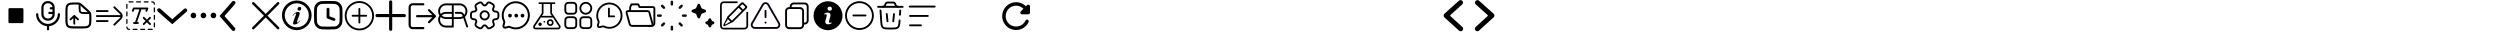
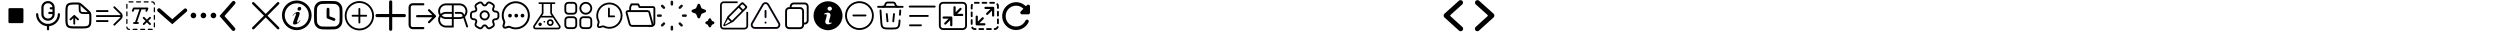
- <svg xmlns="http://www.w3.org/2000/svg" width="4000" height="50">
-   <path d="M405.25 5.25L445 45m0-39.75L405.25 45" fill="none" stroke="#000" stroke-linecap="round" stroke-width="4" />
-   <path d="M625.07 3.07v43.75m21.88-21.87H603.2" fill="none" stroke="#000" stroke-linecap="round" stroke-width="5" />
-   <path d="M575 14.31v21.76m10.88-10.88h-21.76" fill="none" stroke="#000" stroke-linecap="round" stroke-width="3" />
-   <path d="M1641.46 10.06c-4.54-4.54-10.96-7.15-18.03-6.43-10.21 1.03-18.61 9.32-19.76 19.53-1.53 13.5 8.9 24.88 22.07 24.88 8.88 0 16.5-5.2 20.06-12.69.89-1.86-.45-4.01-2.5-4.01-1.03 0-2 .56-2.45 1.47-3.14 6.76-10.68 11.05-18.92 9.21-6.18-1.36-11.16-6.4-12.47-12.58-2.34-10.8 5.87-20.37 16.28-20.37 4.62 0 8.74 1.92 11.74 4.95l-4.2 4.2c-1.75 1.75-.53 4.76 1.95 4.76h9.99c1.53 0 2.78-1.25 2.78-2.78v-9.97c0-2.48-3.01-3.73-4.76-1.98l-1.78 1.81zm679.18 15.75c-.52-.47-.51-1.28 0-1.74l18.88-16.96a3.98 3.98 0 00.31-5.61 3.956 3.956 0 00-5.59-.31l-23.13 20.77a3.983 3.983 0 00-.01 5.91l23.34 21.11a3.947 3.947 0 005.59-.29 3.97 3.97 0 00-.29-5.61l-19.1-17.27zm40.45 17.27a3.989 3.989 0 00-.29 5.61 3.947 3.947 0 005.59.29l23.34-21.11c1.75-1.58 1.74-4.33-.01-5.91l-23.13-20.77a3.947 3.947 0 00-5.59.31 3.981 3.981 0 00.31 5.61l18.88 16.96c.52.47.52 1.28 0 1.74l-19.1 17.27z" />
-   <g fill-rule="evenodd">
-     <path d="M61.2 22.78c0-.97-.79-1.76-1.76-1.76s-1.76.79-1.76 1.76c0 9.9 7.54 18.17 17.4 19.08v4.92c0 .97.79 1.76 1.76 1.76s1.76-.79 1.76-1.76v-4.92c9.86-.91 17.4-9.18 17.4-19.07 0-.97-.79-1.76-1.76-1.76s-1.76.79-1.76 1.76c-.1 8.63-7.19 15.55-15.82 15.45-8.49-.1-15.34-6.96-15.44-15.44h-.01z" />
-     <path d="M76.53 5.23c-3.77 0-6.83 3.06-6.83 6.83v10.69c0 3.77 3.06 6.83 6.83 6.83h.6c3.77 0 6.83-3.06 6.83-6.83v-.29h-4.95c-.97 0-1.76-.79-1.76-1.76s.79-1.76 1.76-1.76h4.95v-3.93h-2.71c-.97 0-1.76-.79-1.76-1.76s.79-1.76 1.76-1.76h2.68c-.31-3.53-3.27-6.25-6.81-6.25h-.58zm-10.36 6.83c0-5.72 4.64-10.36 10.36-10.36h.59c5.72 0 10.36 4.64 10.36 10.36v10.69c0 5.72-4.63 10.36-10.35 10.36h-.6c-5.72 0-10.36-4.64-10.36-10.36V12.07z" />
+ <svg xmlns="http://www.w3.org/2000/svg" id="_圖層_1" data-name="圖層 1" width="4000" height="50">
+   <defs>
+     <style>.cls-10,.cls-12,.cls-3,.cls-4,.cls-5,.cls-7,.cls-8,.cls-9{stroke:#000}.cls-10,.cls-12,.cls-15,.cls-3,.cls-4,.cls-5,.cls-7,.cls-8,.cls-9{fill:none}.cls-10,.cls-12,.cls-15,.cls-3,.cls-4,.cls-5,.cls-7{stroke-linecap:round}.cls-8{stroke-miterlimit:10}.cls-3{stroke-width:5px}.cls-10,.cls-15,.cls-4,.cls-7,.cls-8,.cls-9{stroke-width:3px}.cls-5{stroke-width:4px}.cls-10,.cls-12{stroke-linejoin:round}.cls-15,.cls-7,.cls-9{stroke-miterlimit:133.33}.cls-12{stroke-width:3.5px}.cls-15{stroke:#0c0310}.cls-16{fill-rule:evenodd}</style>
+   </defs>
+   <g id="Group_400" data-name="Group 400">
+     <path id="Line_30" data-name="Line 30" class="cls-5" d="M405.25 5.25L445 45" />
+     <path id="Line_31" data-name="Line 31" class="cls-5" d="M445 5.25L405.25 45" />
  </g>
-   <path fill="none" stroke="#000" stroke-linecap="round" stroke-miterlimit="10" stroke-width="6" d="M254.5 16.24l21.15 18.52L296.5 16.5m77.26-12l-18.52 21.15L373.5 46.5" />
+   <g id="Group_400-2" data-name="Group 400">
+     <path id="Line_30-2" data-name="Line 30" class="cls-3" d="M625.07 3.07v43.75" />
+     <path id="Line_31-2" data-name="Line 31" class="cls-3" d="M646.95 24.95H603.2" />
+   </g>
+   <g id="Group_400-3" data-name="Group 400">
+     <path id="Line_30-3" data-name="Line 30" class="cls-4" d="M575 14.31v21.76" />
+     <path id="Line_31-3" data-name="Line 31" class="cls-4" d="M585.88 25.19h-21.76" />
+   </g>
+   <path d="M1641.46 10.06c-4.54-4.54-10.96-7.15-18.03-6.43-10.21 1.03-18.61 9.32-19.76 19.53-1.53 13.5 8.9 24.88 22.07 24.88 8.88 0 16.5-5.2 20.06-12.69.89-1.86-.45-4.01-2.5-4.01-1.03 0-2 .56-2.45 1.47-3.14 6.76-10.68 11.05-18.92 9.21-6.18-1.36-11.16-6.4-12.47-12.58-2.34-10.8 5.87-20.37 16.28-20.37 4.62 0 8.74 1.92 11.74 4.95l-4.2 4.2c-1.75 1.75-.53 4.76 1.95 4.76h9.99c1.53 0 2.78-1.25 2.78-2.78v-9.99c0-2.48-3.01-3.73-4.76-1.98l-1.78 1.81zm679.18 15.75c-.52-.47-.51-1.28 0-1.74l18.88-16.96a3.98 3.98 0 00.31-5.61 3.956 3.956 0 00-5.59-.31l-23.13 20.77a3.983 3.983 0 00-.01 5.91l23.34 21.11a3.947 3.947 0 005.59-.29 3.97 3.97 0 00-.29-5.61l-19.1-17.27zm40.45 17.27a3.989 3.989 0 00-.29 5.61 3.947 3.947 0 005.59.29l23.34-21.11c1.75-1.58 1.74-4.33-.01-5.91l-23.13-20.77a3.947 3.947 0 00-5.59.31 3.981 3.981 0 00.31 5.61l18.88 16.96c.52.47.52 1.28 0 1.74l-19.1 17.27z" />
+   <g id="Group_553" data-name="Group 553">
+     <path id="Path_88" data-name="Path 88" class="cls-16" d="M61.2 22.78c0-.97-.79-1.76-1.76-1.76s-1.76.79-1.76 1.76c0 9.9 7.54 18.17 17.4 19.08v4.92c0 .97.79 1.76 1.76 1.76s1.76-.79 1.76-1.76v-4.92c9.86-.91 17.4-9.18 17.4-19.07 0-.97-.79-1.76-1.76-1.76s-1.76.79-1.76 1.76c-.1 8.63-7.19 15.55-15.82 15.45-8.49-.1-15.34-6.96-15.44-15.44h-.01z" />
+     <path id="Path_89" data-name="Path 89" class="cls-16" d="M76.53 5.23c-3.77 0-6.83 3.06-6.83 6.83v10.69c0 3.77 3.06 6.83 6.83 6.83h.6c3.77 0 6.83-3.06 6.83-6.83v-.29h-4.95c-.97 0-1.76-.79-1.76-1.76s.79-1.76 1.76-1.76h4.95v-3.93h-2.71c-.97 0-1.76-.79-1.76-1.76s.79-1.76 1.76-1.76h2.68c-.31-3.53-3.27-6.25-6.81-6.25h-.58zm-10.36 6.83c0-5.72 4.64-10.36 10.36-10.36h.59c5.72 0 10.36 4.64 10.36 10.36v10.69c0 5.72-4.63 10.36-10.35 10.36h-.6c-5.72 0-10.36-4.64-10.36-10.36V12.06z" />
+   </g>
+   <path d="M254.5 16.24l21.15 18.52L296.5 16.5m77.26-12l-18.52 21.15L373.5 46.5" stroke-miterlimit="10" stroke-linecap="round" fill="none" stroke="#000" stroke-width="6" />
  <circle cx="309.5" cy="24.75" r="4.5" />
  <circle cx="325.5" cy="24.75" r="4.5" />
  <circle cx="341.5" cy="24.75" r="4.5" />
  <path d="M975 4.03c-11.59 0-20.99 9.41-20.98 21 0 3.24.75 6.43 2.19 9.33.2.37.25.8.16 1.21l-1.17 4.35a4.003 4.003 0 004.9 4.9l4.35-1.17c.41-.1.84-.04 1.21.16 10.38 5.16 22.99.93 28.15-9.45 1.44-2.9 2.19-6.1 2.2-9.34 0-11.59-9.41-20.99-21-20.98zm0 39.04c-2.78 0-5.53-.65-8.02-1.88a4.632 4.632 0 00-3.27-.36L959.36 42a1.074 1.074 0 01-1.31-1.32l1.17-4.35c.28-1.1.15-2.26-.37-3.27-4.44-8.94-.8-19.78 8.13-24.22 2.5-1.24 5.24-1.89 8.03-1.89 9.97 0 18.06 8.09 18.05 18.07 0 9.97-8.09 18.06-18.07 18.05z" />
-   <path d="M982.7 24.7h-6.96V13.58c0-.81-.66-1.46-1.46-1.46s-1.46.66-1.46 1.46v14.04h9.89c.81 0 1.46-.66 1.46-1.46s-.66-1.46-1.46-1.46zM825.25 2c-12.43 0-22.5 10.09-22.49 22.52 0 3.47.81 6.89 2.35 10 .21.4.27.86.17 1.3l-1.26 4.66c-.61 2.29.75 4.64 3.04 5.25.73.19 1.49.19 2.22 0l4.66-1.26c.44-.1.9-.04 1.3.17 11.13 5.54 24.65 1 30.18-10.14 1.55-3.11 2.35-6.54 2.35-10.01 0-12.43-10.09-22.5-22.52-22.49zm0 41.86c-2.98 0-5.93-.69-8.6-2.02a5.018 5.018 0 00-3.51-.39l-4.66 1.26a1.154 1.154 0 01-1.41-1.42l1.26-4.66c.3-1.18.16-2.43-.39-3.51-4.76-9.58-.86-21.21 8.72-25.97 2.68-1.33 5.62-2.02 8.61-2.03 10.7 0 19.36 8.68 19.36 19.37 0 10.7-8.68 19.36-19.37 19.36z" />
-   <path d="M1008.25 17.76v-5.44c0-.67.16-1.33.45-1.93l1.7-3.4h10.76l2.15 4.31h21.53c1.19 0 2.15.96 2.15 2.15v23.68a4.31 4.31 0 01-4.31 4.31h-4.31" fill="none" stroke="#000" stroke-linecap="round" stroke-linejoin="round" stroke-width="3" />
-   <path d="M1036.74 17.76h-32.14c-1.42 0-2.45 1.35-2.08 2.72l4.85 17.79a4.303 4.303 0 004.15 3.17h30.49c1.42 0 2.45-1.35 2.08-2.72l-5.28-19.38a2.16 2.16 0 00-2.08-1.59z" fill="none" stroke="#000" stroke-miterlimit="133.33" stroke-width="3" />
-   <circle cx="474.83" cy="24.5" r="21.5" fill="none" stroke="#000" stroke-linecap="round" stroke-linejoin="round" stroke-width="4.5" />
-   <path d="M473.51 19.92c-1.9.89-3.52 2.42-5.15 4.65-.23.32-.24.51 0 .68.17.12.26.08.51-.18l.07-.07c.21-.23.38-.42.74-.84 1.2-1.39 1.78-1.96 2.69-2.48.79-.45 1.48.21 1.34 1.06-.04.24-.1.41-.26.79-.07.15-.09.22-.12.3-.29.78-.54 1.42-1.06 2.77l-.02.06q-.16.41-.31.82c-.68 1.77-1.1 2.86-1.52 4.01l-.03.07c-.08.2-.15.41-.23.61-.49 1.33-.77 2.19-.98 3.1q-.03.14-.07.29c-.12.52-.18.85-.22 1.2-.06.59-.01 1.08.17 1.49.21.46.66.79 1.18.87.86.13 1.69.12 2.41-.05.4-.09.8-.21 1.19-.36 1.13-.42 2.21-1.09 3.27-1.96.92-.77 1.79-1.7 2.7-2.86l.16-.2c.28-.35.41-.58.46-.82.05-.26-.17-.53-.34-.44-.09.04-.18.13-.32.31-.1.13-.15.2-.21.26a43.43 43.43 0 01-2.12 2.23c-.31.31-.69.58-1.11.78-.66.33-1.26-.08-1.19-.82.05-.49.16-.99.34-1.47.38-1.06.7-1.92 1.39-3.81.3-.82.43-1.17.59-1.62.48-1.31.87-2.37 1.23-3.39.45-1.26.71-2.2.83-3.17.09-.73-.11-1.43-.58-1.91-.51-.53-1.25-.78-2.16-.77-1.01.01-2.19.34-3.27.85zm6.9-8.69c-1.81-.71-3.99.51-4.35 2.43-.26 1.39.26 2.59 1.32 3.09 2.1 1 4.62-.6 4.62-2.93 0-1.3-.55-2.19-1.59-2.59zm42.55-9.67h4.53c3.16 0 5.67 0 7.69.17 2.07.17 3.84.53 5.45 1.37 2.5 1.3 4.53 3.33 5.83 5.83.84 1.61 1.2 3.38 1.37 5.45.17 2.02.17 4.54.17 7.69v4.53c0 3.16 0 5.67-.17 7.69-.17 2.07-.53 3.84-1.37 5.45a13.67 13.67 0 01-5.83 5.83c-1.61.84-3.38 1.2-5.45 1.37-2.02.17-4.54.17-7.69.17h-4.53c-3.16 0-5.67 0-7.69-.17-2.07-.17-3.84-.53-5.45-1.37a13.67 13.67 0 01-5.83-5.83c-.84-1.61-1.2-3.38-1.37-5.45-.17-2.02-.17-4.54-.17-7.69v-4.53c0-3.16 0-5.67.17-7.69.17-2.07.53-3.84 1.37-5.45 1.3-2.5 3.33-4.53 5.83-5.83 1.61-.84 3.38-1.2 5.45-1.37 2.02-.17 4.54-.17 7.69-.17zm-7.32 4.71c-1.79.15-2.88.43-3.73.87a9.129 9.129 0 00-3.89 3.89c-.44.85-.72 1.94-.87 3.73-.15 1.81-.15 4.14-.15 7.42v4.33c0 3.28 0 5.6.15 7.42.15 1.79.43 2.88.87 3.73a9.129 9.129 0 003.89 3.89c.85.44 1.94.72 3.73.87 1.81.15 4.14.15 7.42.15h4.33c3.28 0 5.6 0 7.42-.15 1.79-.15 2.88-.43 3.73-.87a9.129 9.129 0 003.89-3.89c.44-.85.72-1.94.87-3.73.15-1.81.15-4.14.15-7.42v-4.33c0-3.28 0-5.6-.15-7.42-.15-1.79-.43-2.88-.87-3.73a9.129 9.129 0 00-3.89-3.89c-.85-.44-1.94-.72-3.73-.87-1.81-.15-4.14-.15-7.42-.15h-4.33c-3.28 0-5.6 0-7.42.15zm9.19 6.13c1.26 0 2.28 1.02 2.28 2.28v11.31l8.03 3.05c1.18.45 1.77 1.76 1.32 2.94a2.273 2.273 0 01-2.94 1.32l-9.5-3.61a2.286 2.286 0 01-1.47-2.13V14.67c0-1.26 1.02-2.28 2.28-2.28z" fill-rule="evenodd" />
-   <path d="M896.32 40.68l-13.2-19.8V6.4h4.06c.75 0 1.35-.61 1.35-1.35s-.61-1.35-1.35-1.35h-24.35c-.75 0-1.35.61-1.35 1.35s.61 1.35 1.35 1.35h4.06v14.47l-13.2 19.8a4.058 4.058 0 003.38 6.31h35.88a4.058 4.058 0 003.38-6.31zM880.41 6.41v14.88c0 .27.08.53.23.75l2.21 3.31h-15.69l2.21-3.31c.15-.22.23-.48.23-.75V6.4h10.82zm13.72 37.16c-.23.44-.69.72-1.19.71h-35.88c-.5 0-.96-.27-1.19-.71-.24-.44-.22-.98.07-1.39l9.44-14.16c.05.01.1.03.16.03h18.94c.05 0 .11-.02.16-.03l9.44 14.16c.28.41.31.95.07 1.39zm-13.72-12.81c-2.99 0-5.41 2.42-5.41 5.41s2.42 5.41 5.41 5.41 5.41-2.42 5.41-5.41-2.42-5.41-5.41-5.41zm0 8.12c-1.49 0-2.71-1.21-2.71-2.71s1.21-2.71 2.71-2.71 2.71 1.21 2.71 2.71-1.21 2.71-2.71 2.71zm-8.12-4.06c0 .75-.61 1.35-1.35 1.35s-1.35-.61-1.35-1.35.61-1.35 1.35-1.35 1.35.61 1.35 1.35zm-5.41 4.06c0 1.49-1.21 2.71-2.71 2.71s-2.71-1.21-2.71-2.71 1.21-2.71 2.71-2.71 2.71 1.21 2.71 2.71z" />
-   <circle cx="575" cy="25.19" r="22" fill="none" stroke="#000" stroke-miterlimit="10" stroke-width="3" />
-   <path d="M775.49 31.22c3.64 0 6.6-2.95 6.6-6.6s-2.95-6.6-6.6-6.6-6.6 2.95-6.6 6.6 2.95 6.6 6.6 6.6z" fill="none" stroke="#000" stroke-linecap="round" stroke-linejoin="round" stroke-width="3" />
-   <path d="M753.5 26.56v-3.87c0-2.29 1.87-4.18 4.18-4.18 3.98 0 5.61-2.81 3.61-6.27a4.187 4.187 0 011.54-5.7l3.8-2.18c1.74-1.03 3.98-.42 5.01 1.32l.24.42c1.98 3.45 5.23 3.45 7.23 0l.24-.42c1.03-1.74 3.28-2.35 5.01-1.32l3.8 2.18c2 1.14 2.68 3.72 1.54 5.7-2 3.45-.37 6.27 3.61 6.27 2.29 0 4.18 1.87 4.18 4.18v3.87c0 2.29-1.87 4.18-4.18 4.18-3.98 0-5.61 2.81-3.61 6.27 1.14 2 .46 4.55-1.54 5.7l-3.8 2.18c-1.74 1.03-3.98.42-5.01-1.32l-.24-.42c-1.98-3.45-5.23-3.45-7.23 0l-.24.42c-1.03 1.74-3.28 2.35-5.01 1.32l-3.8-2.18c-2-1.14-2.68-3.72-1.54-5.7 2-3.45.37-6.27-3.61-6.27-2.31 0-4.18-1.89-4.18-4.18zM155 25.7h39.82m-11.94-14.08l10.27 10.01c.53.51.95 1.12 1.23 1.8.29.68.43 1.4.43 2.14s-.15 1.46-.43 2.14c-.29.68-.71 1.29-1.23 1.8l-10.27 9.98M155 17.71h17.2m42.24 19.12h6.22M155 33.71h17.2" fill="none" stroke="#000" stroke-linecap="round" stroke-linejoin="round" stroke-width="3" />
+   <path d="M982.7 24.7h-6.96V13.59c0-.81-.66-1.46-1.46-1.46s-1.46.66-1.46 1.46v14.04h9.89c.81 0 1.46-.66 1.46-1.46s-.66-1.46-1.46-1.46zM825.25 2c-12.43 0-22.5 10.09-22.49 22.52 0 3.47.81 6.89 2.35 10 .21.4.27.86.17 1.3l-1.26 4.66c-.61 2.29.75 4.64 3.04 5.25.73.19 1.49.19 2.22 0l4.66-1.26c.44-.1.9-.04 1.3.17 11.13 5.54 24.65 1 30.18-10.14 1.55-3.11 2.35-6.54 2.35-10.01 0-12.43-10.09-22.5-22.52-22.49zm0 41.86c-2.98 0-5.93-.69-8.6-2.02a5.018 5.018 0 00-3.51-.39l-4.66 1.26a1.154 1.154 0 01-1.41-1.42l1.26-4.66c.3-1.18.16-2.43-.39-3.51-4.76-9.58-.86-21.21 8.72-25.97 2.68-1.33 5.62-2.02 8.61-2.03 10.7 0 19.36 8.68 19.36 19.37 0 10.7-8.68 19.36-19.37 19.36z" />
+   <path class="cls-10" d="M1008.25 17.76v-5.44c0-.67.16-1.33.45-1.93l1.7-3.4h10.76l2.15 4.31h21.53c1.19 0 2.15.96 2.15 2.15v23.68a4.31 4.31 0 01-4.31 4.31h-4.31" />
+   <path class="cls-9" d="M1036.74 17.76h-32.14c-1.42 0-2.45 1.35-2.08 2.72l4.85 17.79a4.303 4.303 0 004.15 3.17h30.49c1.42 0 2.45-1.35 2.08-2.72l-5.28-19.38a2.16 2.16 0 00-2.08-1.59z" />
+   <circle cx="474.83" cy="24.5" r="21.5" stroke-linejoin="round" stroke-width="4.5" stroke-linecap="round" fill="none" stroke="#000" />
+   <path class="cls-16" d="M473.51 19.92c-1.9.89-3.52 2.42-5.15 4.65-.23.32-.24.51 0 .68.17.12.26.08.51-.18l.07-.07c.21-.23.38-.42.74-.84 1.2-1.39 1.78-1.96 2.69-2.48.79-.45 1.48.21 1.34 1.06-.04.24-.1.41-.26.79-.07.15-.09.22-.12.3-.29.78-.54 1.42-1.06 2.77l-.02.06q-.16.41-.31.82c-.68 1.77-1.1 2.86-1.52 4.01l-.03.07c-.08.2-.15.41-.23.61-.49 1.33-.77 2.19-.98 3.1q-.03.14-.07.29c-.12.52-.18.85-.22 1.2-.06.59-.01 1.08.17 1.49.21.46.66.79 1.18.87.86.13 1.69.12 2.41-.05.4-.09.8-.21 1.19-.36 1.13-.42 2.21-1.09 3.27-1.96.92-.77 1.79-1.7 2.7-2.86l.16-.2c.28-.35.41-.58.46-.82.05-.26-.17-.53-.34-.44-.09.04-.18.13-.32.31-.1.13-.15.2-.21.26a43.43 43.43 0 01-2.12 2.23c-.31.31-.69.58-1.11.78-.66.33-1.26-.08-1.19-.82.05-.49.16-.99.34-1.47.38-1.06.7-1.92 1.39-3.81.3-.82.43-1.17.59-1.62.48-1.31.87-2.37 1.23-3.39.45-1.26.71-2.2.83-3.17.09-.73-.11-1.43-.58-1.91-.51-.53-1.25-.78-2.16-.77-1.01.01-2.19.34-3.27.85zm6.9-8.69c-1.81-.71-3.99.51-4.35 2.43-.26 1.39.26 2.59 1.32 3.09 2.1 1 4.62-.6 4.62-2.93 0-1.3-.55-2.19-1.59-2.59zm42.55-9.67h4.53c3.16 0 5.67 0 7.69.17 2.07.17 3.84.53 5.45 1.37 2.5 1.3 4.53 3.33 5.83 5.83.84 1.61 1.2 3.38 1.37 5.45.17 2.02.17 4.54.17 7.69v4.53c0 3.16 0 5.67-.17 7.69-.17 2.07-.53 3.84-1.37 5.45a13.67 13.67 0 01-5.83 5.83c-1.61.84-3.38 1.2-5.45 1.37-2.02.17-4.54.17-7.69.17h-4.53c-3.16 0-5.67 0-7.69-.17-2.07-.17-3.84-.53-5.45-1.37a13.67 13.67 0 01-5.83-5.83c-.84-1.61-1.2-3.38-1.37-5.45-.17-2.02-.17-4.54-.17-7.69v-4.53c0-3.16 0-5.67.17-7.69.17-2.07.53-3.84 1.37-5.45 1.3-2.5 3.33-4.53 5.83-5.83 1.61-.84 3.38-1.2 5.45-1.37 2.02-.17 4.54-.17 7.69-.17zm-7.32 4.71c-1.79.15-2.88.43-3.73.87a9.129 9.129 0 00-3.89 3.89c-.44.85-.72 1.94-.87 3.73-.15 1.81-.15 4.14-.15 7.42v4.33c0 3.28 0 5.6.15 7.42.15 1.79.43 2.88.87 3.73a9.129 9.129 0 003.89 3.89c.85.44 1.94.72 3.73.87 1.81.15 4.14.15 7.42.15h4.33c3.28 0 5.6 0 7.42-.15 1.79-.15 2.88-.43 3.73-.87a9.129 9.129 0 003.89-3.89c.44-.85.72-1.94.87-3.73.15-1.81.15-4.14.15-7.42v-4.33c0-3.28 0-5.6-.15-7.42-.15-1.79-.43-2.88-.87-3.73a9.129 9.129 0 00-3.89-3.89c-.85-.44-1.94-.72-3.73-.87-1.81-.15-4.14-.15-7.42-.15h-4.33c-3.28 0-5.6 0-7.42.15zm9.19 6.13c1.26 0 2.28 1.02 2.28 2.28v11.31l8.03 3.05c1.18.45 1.77 1.76 1.32 2.94a2.273 2.273 0 01-2.94 1.32l-9.5-3.61a2.286 2.286 0 01-1.47-2.13V14.68c0-1.26 1.02-2.28 2.28-2.28z" />
+   <path id="Path_84" data-name="Path 84" d="M896.32 40.68l-13.2-19.8V6.4h4.06c.75 0 1.35-.61 1.35-1.35s-.61-1.35-1.35-1.35h-24.35c-.75 0-1.35.61-1.35 1.35s.61 1.35 1.35 1.35h4.06v14.47l-13.2 19.8a4.058 4.058 0 003.38 6.31h35.88a4.058 4.058 0 003.38-6.31zM880.41 6.41v14.88c0 .27.08.53.23.75l2.21 3.31h-15.69l2.21-3.31c.15-.22.23-.48.23-.75V6.4h10.82zm13.72 37.16c-.23.44-.69.72-1.19.71h-35.88c-.5 0-.96-.27-1.19-.71-.24-.44-.22-.98.07-1.39l9.44-14.16c.05.01.1.03.16.03h18.94c.05 0 .11-.02.16-.03l9.44 14.16c.28.41.31.95.07 1.39zm-13.72-12.81c-2.99 0-5.41 2.42-5.41 5.41s2.42 5.41 5.41 5.41 5.41-2.42 5.41-5.41-2.42-5.41-5.41-5.41zm0 8.12c-1.49 0-2.71-1.21-2.71-2.71s1.21-2.71 2.71-2.71 2.71 1.21 2.71 2.71-1.21 2.71-2.71 2.71zm-8.12-4.06c0 .75-.61 1.35-1.35 1.35s-1.35-.61-1.35-1.35.61-1.35 1.35-1.35 1.35.61 1.35 1.35zm-5.41 4.06c0 1.49-1.21 2.71-2.71 2.71s-2.71-1.21-2.71-2.71 1.21-2.71 2.71-2.71 2.71 1.21 2.71 2.71z" />
+   <circle class="cls-8" cx="575" cy="25.19" r="22" />
+   <path class="cls-10" d="M775.49 31.22c3.64 0 6.6-2.95 6.6-6.6s-2.95-6.6-6.6-6.6-6.6 2.95-6.6 6.6 2.95 6.6 6.6 6.6z" />
+   <path class="cls-10" d="M753.5 26.56v-3.87c0-2.29 1.87-4.18 4.18-4.18 3.98 0 5.61-2.81 3.61-6.27a4.187 4.187 0 011.54-5.7l3.8-2.18c1.74-1.03 3.98-.42 5.01 1.32l.24.42c1.98 3.45 5.23 3.45 7.23 0l.24-.42c1.03-1.74 3.28-2.35 5.01-1.32l3.8 2.18c2 1.14 2.68 3.72 1.54 5.7-2 3.45-.37 6.27 3.61 6.27 2.29 0 4.18 1.87 4.18 4.18v3.87c0 2.29-1.87 4.18-4.18 4.18-3.98 0-5.61 2.81-3.61 6.27 1.14 2 .46 4.55-1.54 5.7l-3.8 2.18c-1.74 1.03-3.98.42-5.01-1.32l-.24-.42c-1.98-3.45-5.23-3.45-7.23 0l-.24.42c-1.03 1.74-3.28 2.35-5.01 1.32l-3.8-2.18c-2-1.14-2.68-3.72-1.54-5.7 2-3.45.37-6.27-3.61-6.27-2.31 0-4.18-1.89-4.18-4.18zM155 25.7h39.82m-11.94-14.08l10.27 10.01c.53.51.95 1.12 1.23 1.8.29.68.43 1.4.43 2.14s-.15 1.46-.43 2.14c-.29.68-.71 1.29-1.23 1.8l-10.27 9.98M155 17.71h17.2m42.24 19.12h6.22M155 33.71h17.2" />
  <rect x="13.5" y="13" width="24" height="24" rx="1.89" ry="1.89" />
  <path d="M145.54 20.74l-.1-.23-.1-.22c-.83-1.7-2.3-3.02-4.47-4.98l-8.01-7.21c-1.87-1.68-3.13-2.82-4.65-3.46s-.47-.18-.47-.18c-1.55-.53-3.26-.53-5.79-.53h-.53c-3.48 0-6.23 0-8.41.3-2.45.33-4.15 1.03-5.47 2.26s-.35.35-.35.35c-1.24 1.32-1.94 3.02-2.26 5.45-.3 2.2-.3 4.98-.3 8.51v7.86c0 3.53 0 6.32.3 8.51.33 2.44 1.03 4.13 2.26 5.45s.35.36.35.36c1.32 1.23 3.01 1.93 5.45 2.26 2.17.29 4.91.3 8.37.3h8.14c3.46 0 6.2 0 8.37-.3 2.44-.33 4.13-1.03 5.45-2.26s.35-.35.35-.35c1.24-1.32 1.94-3.02 2.26-5.45.3-2.19.3-4.98.3-8.5v-1.27c0-2.92 0-4.9-.71-6.65zm-2.66 7.81c0 3.6 0 6.2-.26 8.17-.24 1.79-.68 2.9-1.48 3.69-.8.8-1.9 1.24-3.69 1.49-1.97.26-4.57.26-8.17.26h-7.65c-3.6 0-6.2 0-8.17-.26-1.79-.24-2.9-.68-3.7-1.48-.8-.8-1.24-1.91-1.48-3.7-.26-1.97-.26-4.57-.26-8.17V20.9c0-3.6 0-6.2.26-8.17.24-1.79.69-2.9 1.48-3.7.8-.8 1.91-1.24 3.71-1.48 1.98-.27 4.59-.27 8.21-.27 3.07 0 4.14.03 5.09.4.94.36 1.75 1.04 3.95 3.03l7.65 6.88h.01c2.62 2.37 3.5 3.22 3.98 4.29.47 1.07.51 2.31.51 5.83v.84z" />
-   <path d="M127.36 6.56v4.78c0 4.51 0 6.76 1.4 8.16 1.4 1.4 3.65 1.4 8.16 1.4h7.65" fill="none" stroke="#000" stroke-miterlimit="133.33" stroke-width="3" />
-   <path d="M118.82 37.86v-12.4m0 0l-6.01 5.63m6.01-5.63l6.01 5.63M240 28.5l-10.01 10.01m10.01 0L229.99 28.5" fill="none" stroke="#000" stroke-linecap="round" stroke-linejoin="round" stroke-width="3" />
-   <g fill="none" stroke="#000" stroke-miterlimit="133.33" stroke-width="3">
-     <path d="M1444.25 10.94h-39.3m13.87 11.56l1.16 11.56m10.4-11.56l-1.16 11.56" stroke-linecap="round" />
-     <path d="M1411.88 10.94h.25c1.9-.05 3.58-1.26 4.23-3.05l.08-.24.22-.67c.19-.57.29-.86.41-1.11a3.48 3.48 0 012.53-1.82c.27-.04.57-.04 1.18-.04h7.6c.61 0 .91 0 1.18.04 1.08.17 2.02.85 2.53 1.82.13.24.22.53.41 1.11l.22.67.08.24c.65 1.79 2.33 3 4.23 3.05h.25" />
-     <path d="M1439.33 32.67c-.41 6.14-.61 9.21-2.61 11.08-2 1.87-5.08 1.87-11.23 1.87h-1.79c-6.15 0-9.23 0-11.23-1.87s-2.2-4.94-2.61-11.08l-1.06-15.95m31.6 0l-.46 6.94" stroke-linecap="round" />
-   </g>
-   <path fill="none" stroke="#000" stroke-linecap="round" stroke-linejoin="round" stroke-width="3" d="M234.28 17.32l1.55-3.82h-21.77l-1.56 3.82m12.44-3.04l-7.77 22.55" />
-   <rect x="203" y="3" width="44" height="44" rx="3.6" ry="3.6" fill="none" stroke="#000" stroke-dasharray="0 0 6.06 6.06" stroke-linecap="round" stroke-linejoin="round" stroke-width="2" />
+   <path class="cls-9" d="M127.36 6.56v4.78c0 4.51 0 6.76 1.4 8.16 1.4 1.4 3.65 1.4 8.16 1.4h7.65" />
+   <path class="cls-10" d="M118.82 37.86v-12.4m0 0l-6.01 5.63m6.01-5.63l6.01 5.63M240 28.5l-10.01 10.01m10.01 0L229.99 28.5" />
+   <path class="cls-7" d="M1444.25 10.94h-39.3m13.87 11.56l1.16 11.56m10.4-11.56l-1.16 11.56" />
+   <path class="cls-9" d="M1411.88 10.94h.25c1.9-.05 3.58-1.26 4.23-3.05l.08-.24.22-.67c.19-.57.29-.86.41-1.11a3.48 3.48 0 012.53-1.82c.27-.04.57-.04 1.18-.04h7.6c.61 0 .91 0 1.18.04 1.08.17 2.02.85 2.53 1.82.13.24.22.53.41 1.11l.22.67.08.24c.65 1.79 2.33 3 4.23 3.05h.25" />
+   <path class="cls-7" d="M1439.33 32.67c-.41 6.14-.61 9.21-2.61 11.08-2 1.87-5.08 1.87-11.23 1.87h-1.79c-6.15 0-9.23 0-11.23-1.87s-2.2-4.94-2.61-11.08l-1.06-15.95m31.6 0l-.46 6.94" />
+   <path class="cls-10" d="M234.28 17.32l1.55-3.82h-21.77l-1.56 3.82m12.44-3.04l-7.77 22.55" />
+   <rect x="203" y="3" width="44" height="44" rx="3.6" ry="3.6" stroke-dasharray="0 0 6.06 6.06" stroke-width="2" stroke-linejoin="round" stroke-linecap="round" fill="none" stroke="#000" />
  <circle cx="816" cy="25" r="3" />
  <circle cx="826" cy="25" r="3" />
  <circle cx="836" cy="25" r="3" />
-   <rect x="904.5" y="27.5" width="17.5" height="17.5" rx="4.72" ry="4.72" fill="none" stroke="#000" stroke-linecap="round" stroke-linejoin="round" stroke-width="3" />
-   <rect x="928.53" y="27.5" width="17.5" height="17.5" rx="4.72" ry="4.72" fill="none" stroke="#000" stroke-linecap="round" stroke-linejoin="round" stroke-width="3" />
-   <rect x="904.5" y="4.5" width="17.5" height="17.5" rx="4.72" ry="4.72" fill="none" stroke="#000" stroke-linecap="round" stroke-linejoin="round" stroke-width="3" />
-   <rect x="928.53" y="4.5" width="17.5" height="17.5" rx="8.75" ry="8.75" fill="none" stroke="#000" stroke-linecap="round" stroke-linejoin="round" stroke-width="3" />
+   <rect class="cls-10" x="904.5" y="27.5" width="17.5" height="17.5" rx="4.72" ry="4.72" />
+   <rect class="cls-10" x="928.53" y="27.5" width="17.5" height="17.5" rx="4.72" ry="4.72" />
+   <rect class="cls-10" x="904.5" y="4.5" width="17.5" height="17.5" rx="4.72" ry="4.72" />
+   <rect class="cls-10" x="928.53" y="4.5" width="17.5" height="17.5" rx="8.75" ry="8.75" />
  <path d="M1073 3c0-1.1.9-2 2-2s2 .9 2 2v4c0 1.1-.9 2-2 2s-2-.9-2-2V3zm18.97 5.03c-.78-.78-2.05-.78-2.83 0l-2.83 2.83c-.78.78-.78 2.05 0 2.83.78.78 2.05.78 2.83 0l2.83-2.83c.78-.78.78-2.05 0-2.83zM1053 27c-1.1 0-2-.9-2-2s.9-2 2-2h4c1.1 0 2 .9 2 2s-.9 2-2 2h-4zm5.03-18.97c-.78.78-.78 2.05 0 2.83l2.83 2.83c.78.78 2.05.78 2.83 0 .78-.78.78-2.05 0-2.83l-2.83-2.83c-.78-.78-2.05-.78-2.83 0zM1073 43c0-1.1.9-2 2-2s2 .9 2 2v4c0 1.1-.9 2-2 2s-2-.9-2-2v-4zm-9.31-6.69c-.78-.78-2.05-.78-2.83 0l-2.83 2.83c-.78.78-.78 2.05 0 2.83.78.78 2.05.78 2.83 0l2.83-2.83c.78-.78.78-2.05 0-2.83zM1093 27c-1.1 0-2-.9-2-2s.9-2 2-2h4c1.1 0 2 .9 2 2s-.9 2-2 2h-4zm-6.69 9.31c-.78.78-.78 2.05 0 2.83l2.83 2.83c.78.78 2.05.78 2.83 0 .78-.78.78-2.05 0-2.83l-2.83-2.83c-.78-.78-2.05-.78-2.83 0z" fill="#0f0f0f" />
  <path d="M1114.05 12.41c-.22.57-.68 1.02-1.25 1.25l-4.99 1.98c-1.87.74-1.87 3.39 0 4.13l4.99 1.98c.57.23 1.02.68 1.25 1.25l1.97 5.01c.74 1.87 3.38 1.87 4.11 0l1.97-5.01c.22-.57.68-1.02 1.25-1.25l4.99-1.98c1.87-.74 1.87-3.39 0-4.13l-4.99-1.98c-.57-.23-1.02-.68-1.25-1.25l-1.97-5.01c-.74-1.87-3.38-1.87-4.11 0l-1.97 5.01zm18.94 20.04c-.22.57-.68 1.02-1.25 1.25l-1.82.72c-1.87.74-1.87 3.39 0 4.13l1.82.72c.57.23 1.02.68 1.25 1.25l.72 1.83c.74 1.87 3.38 1.87 4.11 0l.72-1.83c.22-.57.68-1.02 1.25-1.25l1.82-.72c1.87-.74 1.87-3.39 0-4.13l-1.82-.72c-.57-.23-1.02-.68-1.25-1.25l-.72-1.83c-.74-1.87-3.38-1.87-4.11 0l-.72 1.83z" />
-   <path d="M1168.62 34.55l-7.54 4.57c-.69.32-1.3-.34-.98-.99l4.57-7.55 3.96 3.97zm13.27-22.18l4.97 4.9-15.78 15.79-4.93-4.93 15.74-15.75zm4.97-4.97c.54-.55 1.43-.55 1.97 0l2.96 2.96a1.4 1.4 0 010 1.97l-2.96 2.96-4.86-5.01 2.89-2.89zm-23.4 20.19l-6.04 12.22c-.51 1.38.59 2.61 1.97 1.97l12.21-6.04c.53-.1 1.04-.31 1.44-.71l21.7-21.71a2.794 2.794 0 000-3.95l-4.93-4.93a2.782 2.782 0 00-3.94 0l-21.7 21.71c-.41.41-.61.92-.71 1.45zm30.73-8.52v22.46c0 1.54-1.52 2.82-3.06 2.82h-33.47c-1.54 0-2.79-1.25-2.79-2.79V8.08c0-1.54 1.28-3.04 2.83-3.04h22.46V2.23h-22.46c-3.08 0-5.62 2.76-5.62 5.85v33.49c0 3.08 2.5 5.58 5.58 5.58h33.47c3.08 0 5.87-2.53 5.87-5.62V19.08h-2.81z" fill-rule="evenodd" />
-   <path d="M677.22 44.98h-16.99c-2.63 0-4.77-2.14-4.77-4.77V11.59c0-2.63 2.14-4.77 4.77-4.77h16.99M696 25.9h-28.62m28.62 0l-9.54 9.54M696 25.9l-9.54-9.54" fill="none" stroke="#000" stroke-linecap="round" stroke-linejoin="round" stroke-width="3.5" />
-   <path fill="none" stroke="#0c0310" stroke-linecap="round" stroke-miterlimit="133.33" stroke-width="3" d="M1224.85 27.32V17.4m0 18.6v.32m-4.29-28.84c1.91-3.31 6.68-3.31 8.59 0l17.18 29.76c1.91 3.31-.48 7.44-4.3 7.44h-34.36c-3.82 0-6.2-4.13-4.3-7.44l17.18-29.76z" />
+   <g id="Page-1">
+     <g id="Icon-Set">
+       <path id="new" class="cls-16" d="M1168.62 34.55l-7.54 4.57c-.69.32-1.3-.34-.98-.99l4.57-7.55 3.96 3.97zm13.27-22.18l4.97 4.9-15.78 15.79-4.93-4.93 15.74-15.75zm4.97-4.97c.54-.55 1.43-.55 1.97 0l2.96 2.96a1.4 1.4 0 010 1.97l-2.96 2.96-4.86-5.01 2.89-2.89zm-23.4 20.19l-6.04 12.22c-.51 1.38.59 2.61 1.97 1.97l12.21-6.04c.53-.1 1.04-.31 1.44-.71l21.7-21.71a2.794 2.794 0 000-3.95l-4.93-4.93a2.782 2.782 0 00-3.94 0l-21.7 21.71c-.41.41-.61.92-.71 1.45zm30.73-8.52v22.46c0 1.54-1.52 2.82-3.06 2.82h-33.47c-1.54 0-2.79-1.25-2.79-2.79V8.08c0-1.54 1.28-3.04 2.83-3.04h22.46V2.23h-22.46c-3.08 0-5.62 2.76-5.62 5.85v33.49c0 3.08 2.5 5.58 5.58 5.58h33.47c3.08 0 5.87-2.53 5.87-5.62V19.07h-2.81z" />
+     </g>
+   </g>
+   <path class="cls-12" d="M677.22 44.98h-16.99c-2.63 0-4.77-2.14-4.77-4.77V11.59c0-2.63 2.14-4.77 4.77-4.77h16.99M696 25.9h-28.62m28.62 0l-9.54 9.54M696 25.9l-9.54-9.54" />
+   <path id="Path" class="cls-15" d="M1224.85 27.32V17.4" />
+   <path id="Path-2" data-name="Path" class="cls-15" d="M1224.85 36v.32" />
+   <path id="Path-3" data-name="Path" class="cls-15" d="M1220.56 7.48c1.91-3.31 6.68-3.31 8.59 0l17.18 29.76c1.91 3.31-.48 7.44-4.3 7.44h-34.36c-3.82 0-6.2-4.13-4.3-7.44l17.18-29.76z" />
  <path d="M1287.36 4h-17.33c-3.57 0-6.47 2.9-6.47 6.47v.9h-.9c-3.57 0-6.47 2.9-6.47 6.47v22.28c0 3.57 2.9 6.47 6.47 6.47h17.33c3.57 0 6.47-2.9 6.47-6.47v-.9h.9c3.57 0 6.47-2.9 6.47-6.47V10.47c0-3.57-2.9-6.47-6.47-6.47zm3.43 28.75c0 1.89-1.54 3.43-3.43 3.43h-.9V17.84c0-3.57-2.9-6.47-6.47-6.47h-13.39v-.9c0-1.89 1.54-3.43 3.43-3.43h17.33c1.89 0 3.43 1.54 3.43 3.43v22.28zm-10.8 10.8h-17.33c-1.89 0-3.43-1.54-3.43-3.43V17.84c0-1.89 1.54-3.43 3.43-3.43h17.33c1.89 0 3.43 1.54 3.43 3.43v22.28c0 1.89-1.54 3.43-3.43 3.43zM1324.83 2c-12.79 0-23.17 10.37-23.17 23.17s10.37 23.17 23.17 23.17S1348 37.97 1348 25.17 1337.63 2 1324.83 2zm5.5 35.52c-1.19.47-2.14.83-2.85 1.07-.71.25-1.53.37-2.47.37-1.44 0-2.56-.35-3.36-1.05-.8-.7-1.2-1.6-1.2-2.68 0-.42.03-.85.09-1.29.06-.44.16-.93.29-1.49l1.49-5.26c.13-.5.24-.98.33-1.43.09-.45.14-.86.14-1.23 0-.67-.14-1.14-.42-1.41-.28-.26-.81-.4-1.59-.4-.38 0-.78.06-1.18.18-.4.12-.75.24-1.04.34l.4-1.62c.97-.4 1.91-.74 2.8-1.02.89-.28 1.73-.42 2.53-.42 1.43 0 2.53.35 3.31 1.04.78.69 1.16 1.59 1.16 2.7 0 .23-.03.63-.08 1.21s-.15 1.11-.3 1.59l-1.48 5.24c-.12.42-.23.9-.33 1.44-.1.54-.14.95-.14 1.23 0 .7.16 1.17.47 1.42.31.25.85.38 1.62.38.36 0 .77-.06 1.23-.19.45-.13.79-.24.99-.33l-.4 1.62zm-.26-21.3c-.69.64-1.52.97-2.49.97s-1.81-.32-2.51-.97c-.7-.64-1.05-1.42-1.05-2.33s.35-1.69 1.05-2.34c.7-.65 1.53-.97 2.51-.97s1.8.32 2.49.97c.69.65 1.04 1.43 1.04 2.34s-.34 1.69-1.04 2.33z" />
-   <circle cx="1375.12" cy="24.95" r="21.55" fill="none" stroke="#000" stroke-miterlimit="133.33" stroke-width="3" />
-   <path fill="none" stroke="#000" stroke-linecap="round" stroke-linejoin="round" stroke-width="3" d="M1365.43 24.75h19.39" />
-   <path d="M748.81 41.88l-4.91-14.82c1.78-1.66 3.02-3.8 3.59-6.16.02-.09.05-.18.07-.27.05-.24.09-.49.13-.73.03-.17.06-.35.08-.52.02-.19.03-.39.05-.58.01-.15.03-.3.04-.46v-.4c0-.14-.02-.26-.02-.4 0-.23-.01-.45-.03-.67-.02-.22-.05-.43-.08-.64-.02-.18-.05-.36-.08-.54-.05-.29-.12-.57-.19-.85a12.401 12.401 0 00-11.56-9.36h-.01s-.08-.01-.12-.01h-22.79c-.1 0-.19.02-.28.03-5.3.31-9.81 3.95-11.22 9.06-.03.09-.05.19-.07.28-.07.28-.14.56-.19.84-.03.18-.05.36-.08.54-.03.21-.06.42-.07.63-.02.23-.02.46-.03.68 0 .13-.02.26-.02.39v.4c0 .16.03.31.04.47.01.19.02.38.05.57.02.18.05.36.08.53.04.24.08.49.13.73.02.09.05.18.07.28.32 1.36.87 2.66 1.63 3.83a12.42 12.42 0 00-1.53 3.43c-.03.09-.05.19-.07.28-.07.28-.14.56-.19.84-.03.18-.05.36-.08.54-.03.21-.06.42-.07.63-.02.23-.02.46-.03.69 0 .13-.02.26-.02.39v.4c0 .16.03.31.04.47.01.19.02.38.05.57.02.18.05.36.08.53.04.24.08.49.13.73.02.09.05.18.07.28 1.3 5.41 6.04 9.29 11.6 9.49h12.21c.42 0 .76-.34.76-.76V30.39h10.05c1.87-.09 3.69-.59 5.34-1.48l4.62 13.93c.2.62.78 1.04 1.44 1.04a1.505 1.505 0 001.42-1.99m-44.78-10.34c0-1.52.36-3.01 1.06-4.36 2.17 1.97 4.96 3.11 7.88 3.21h9.94v10.58h-9.75c-5.09-.17-9.14-4.35-9.14-9.45m2.9-6.8a9.347 9.347 0 016.23-2.64h9.75v5.29h-9.75a9.423 9.423 0 01-6.23-2.64m-.24-13.38a9.368 9.368 0 016.47-2.86h9.75v10.58h-9.94c-.1 0-.19.02-.28.03-2.82.16-5.51 1.29-7.6 3.19a9.453 9.453 0 011.6-10.93m19.25 8.47V8.48h9.75c5.21.17 9.3 4.54 9.13 9.75a9.398 9.398 0 01-2.02 5.54c-.25-.68-.59-1.33-1.01-1.92a6.21 6.21 0 00-5.21-2.83h-7.55c-.83 0-1.51.68-1.51 1.51s.68 1.51 1.51 1.51h7.55c1.1 0 2.12.56 2.71 1.49.37.52.64 1.09.83 1.69 0 .02.02.06.02.08l.21.65c-1.4.87-3.01 1.36-4.66 1.41h-9.75v-7.55z" />
-   <path d="M1455.5 10.5h40m-39.5 15h28.5m-28.5 15h17.5" fill="none" stroke="#000" stroke-linecap="round" stroke-miterlimit="10" stroke-width="3" />
+   <circle class="cls-9" cx="1375.12" cy="24.95" r="21.55" />
+   <path class="cls-10" d="M1365.43 24.75h19.39" />
+   <g id="Group_356" data-name="Group 356">
+     <path id="Path_205" data-name="Path 205" d="M748.81 41.88l-4.91-14.82c1.78-1.66 3.02-3.8 3.59-6.16.02-.09.05-.18.07-.27.05-.24.09-.49.13-.73.03-.17.06-.35.08-.52.02-.19.03-.39.05-.58.01-.15.03-.3.04-.46v-.4c0-.14-.02-.26-.02-.4 0-.23-.01-.45-.03-.67-.02-.22-.05-.43-.08-.64-.02-.18-.05-.36-.08-.54-.05-.29-.12-.57-.19-.85a12.401 12.401 0 00-11.56-9.36h-.01s-.08-.01-.12-.01h-22.79c-.1 0-.19.02-.28.03-5.3.31-9.81 3.95-11.22 9.06-.03.09-.05.19-.07.28-.07.28-.14.56-.19.84-.03.18-.05.36-.08.54-.03.21-.06.42-.07.63-.02.23-.02.46-.03.68 0 .13-.02.26-.02.39v.4c0 .16.03.31.04.47.01.19.02.38.05.57.02.18.05.36.08.53.04.24.08.49.13.73.02.09.05.18.07.28.32 1.36.87 2.66 1.63 3.83a12.42 12.42 0 00-1.53 3.43c-.03.09-.05.19-.07.28-.07.28-.14.56-.19.84-.03.18-.05.36-.08.54-.03.21-.06.42-.07.63-.02.23-.02.46-.03.69 0 .13-.02.26-.02.39v.4c0 .16.03.31.04.47.01.19.02.38.05.57.02.18.05.36.08.53.04.24.08.49.13.73.02.09.05.18.07.28 1.3 5.41 6.04 9.29 11.6 9.49h12.21c.42 0 .76-.34.76-.76V30.39h10.05c1.87-.09 3.69-.59 5.34-1.48l4.62 13.93c.2.62.78 1.04 1.44 1.04a1.505 1.505 0 001.42-1.99m-44.78-10.34c0-1.52.36-3.01 1.06-4.36 2.17 1.97 4.96 3.11 7.88 3.21h9.94v10.58h-9.75c-5.09-.17-9.14-4.35-9.14-9.45m2.9-6.8a9.347 9.347 0 016.23-2.64h9.75v5.29h-9.75a9.423 9.423 0 01-6.23-2.64m-.24-13.38a9.368 9.368 0 016.47-2.86h9.75v10.58h-9.94c-.1 0-.19.02-.28.03-2.82.16-5.51 1.29-7.6 3.19a9.453 9.453 0 011.6-10.93m19.25 8.47V8.51h9.75c5.21.17 9.3 4.54 9.13 9.75a9.398 9.398 0 01-2.02 5.54c-.25-.68-.59-1.33-1.01-1.92a6.21 6.21 0 00-5.21-2.83h-7.55c-.83 0-1.51.68-1.51 1.51s.68 1.51 1.51 1.51h7.55c1.1 0 2.12.56 2.71 1.49.37.52.64 1.09.83 1.69 0 .02.02.06.02.08l.21.65c-1.4.87-3.01 1.36-4.66 1.41h-9.75v-7.55z" />
+   </g>
+   <path d="M1455.5 10.5h40m-39.5 15h28.5m-28.5 15h17.5" stroke-width="3" stroke-miterlimit="10" stroke-linecap="round" fill="none" stroke="#000" />
+   <rect class="cls-8" x="1503.69" y="4.5" width="42" height="42" rx="5.12" ry="5.12" />
+   <path class="cls-12" d="M1527.28 23.85l9.58-9.59m-9.58 9.59V11.63m0 12.22h12.22m-17.48 4.26l-9.59 9.58m9.59-9.58v12.22m0-12.22h-12.22" />
+   <rect x="1554.69" y="4.5" width="42" height="42" rx="5.12" ry="5.12" stroke-dasharray="0 0 6.12 6.12" stroke-linejoin="round" stroke-width="3" stroke-linecap="round" fill="none" stroke="#000" />
+   <path class="cls-12" d="M1562.78 38.85l9.58-9.59m-9.58 9.59V26.63m0 12.22H1575m14.02-26.24l-9.59 9.58m9.59-9.58v12.22m0-12.22h-12.22" />
</svg>
